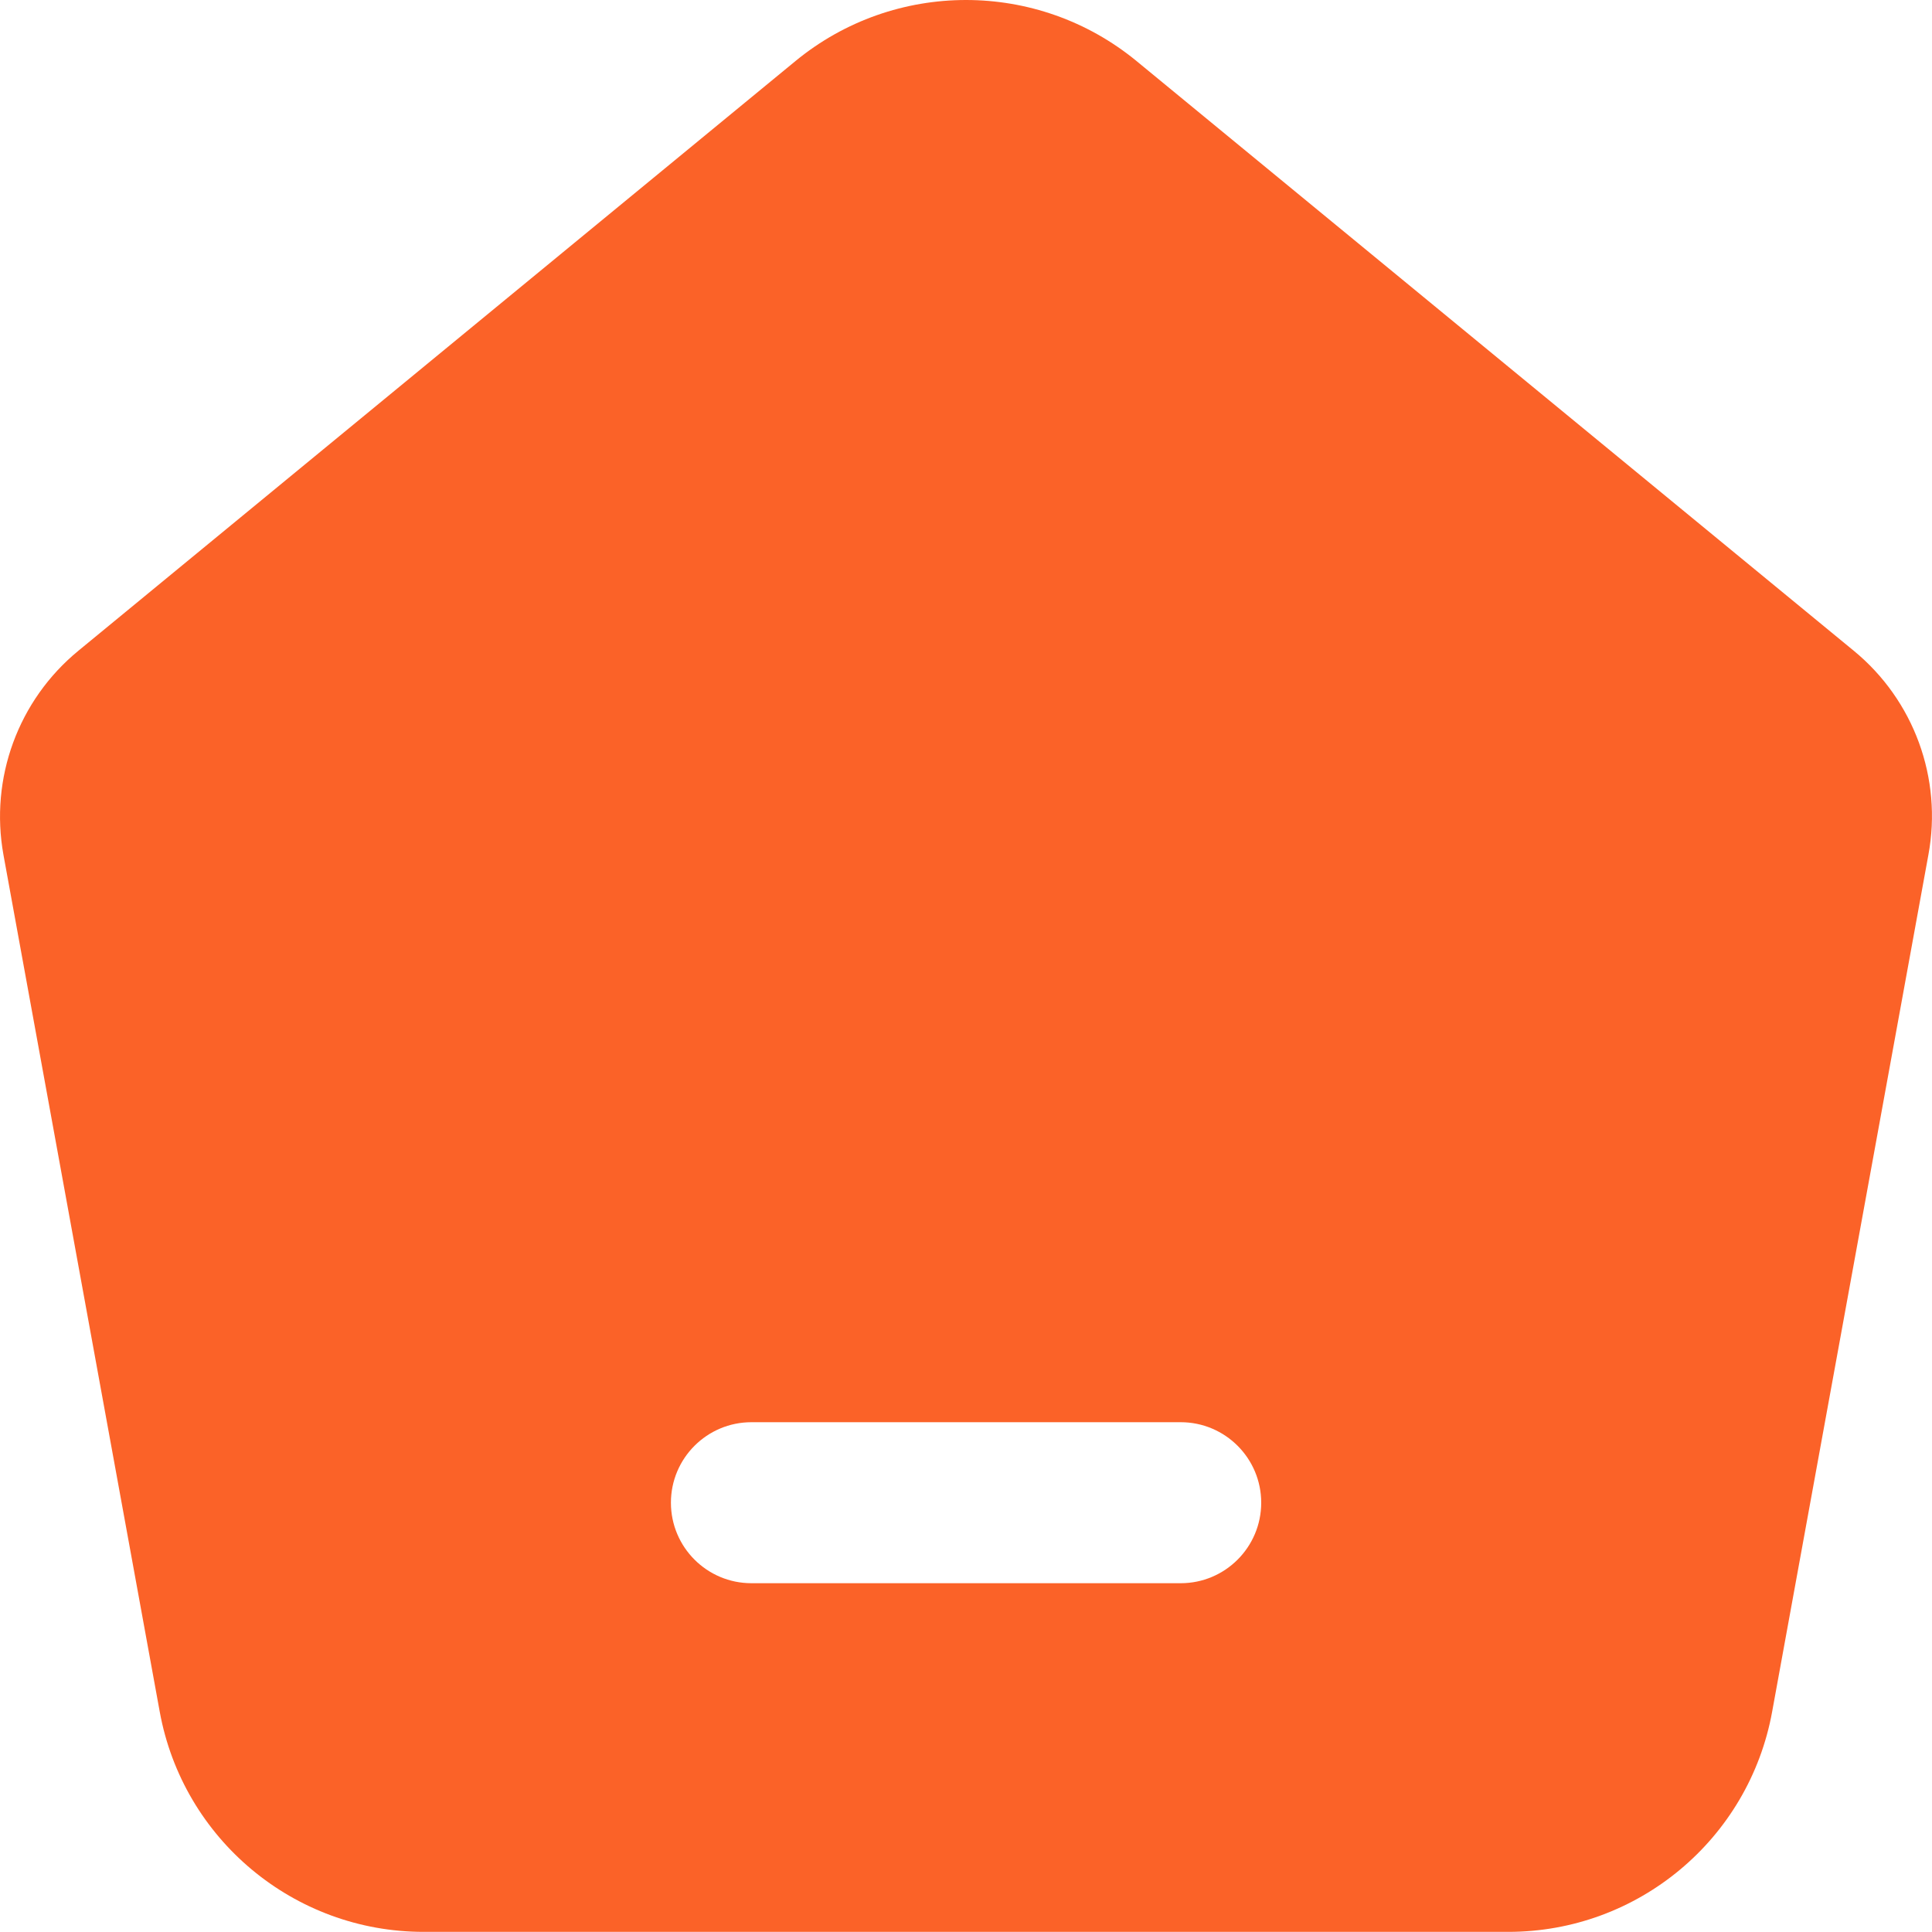
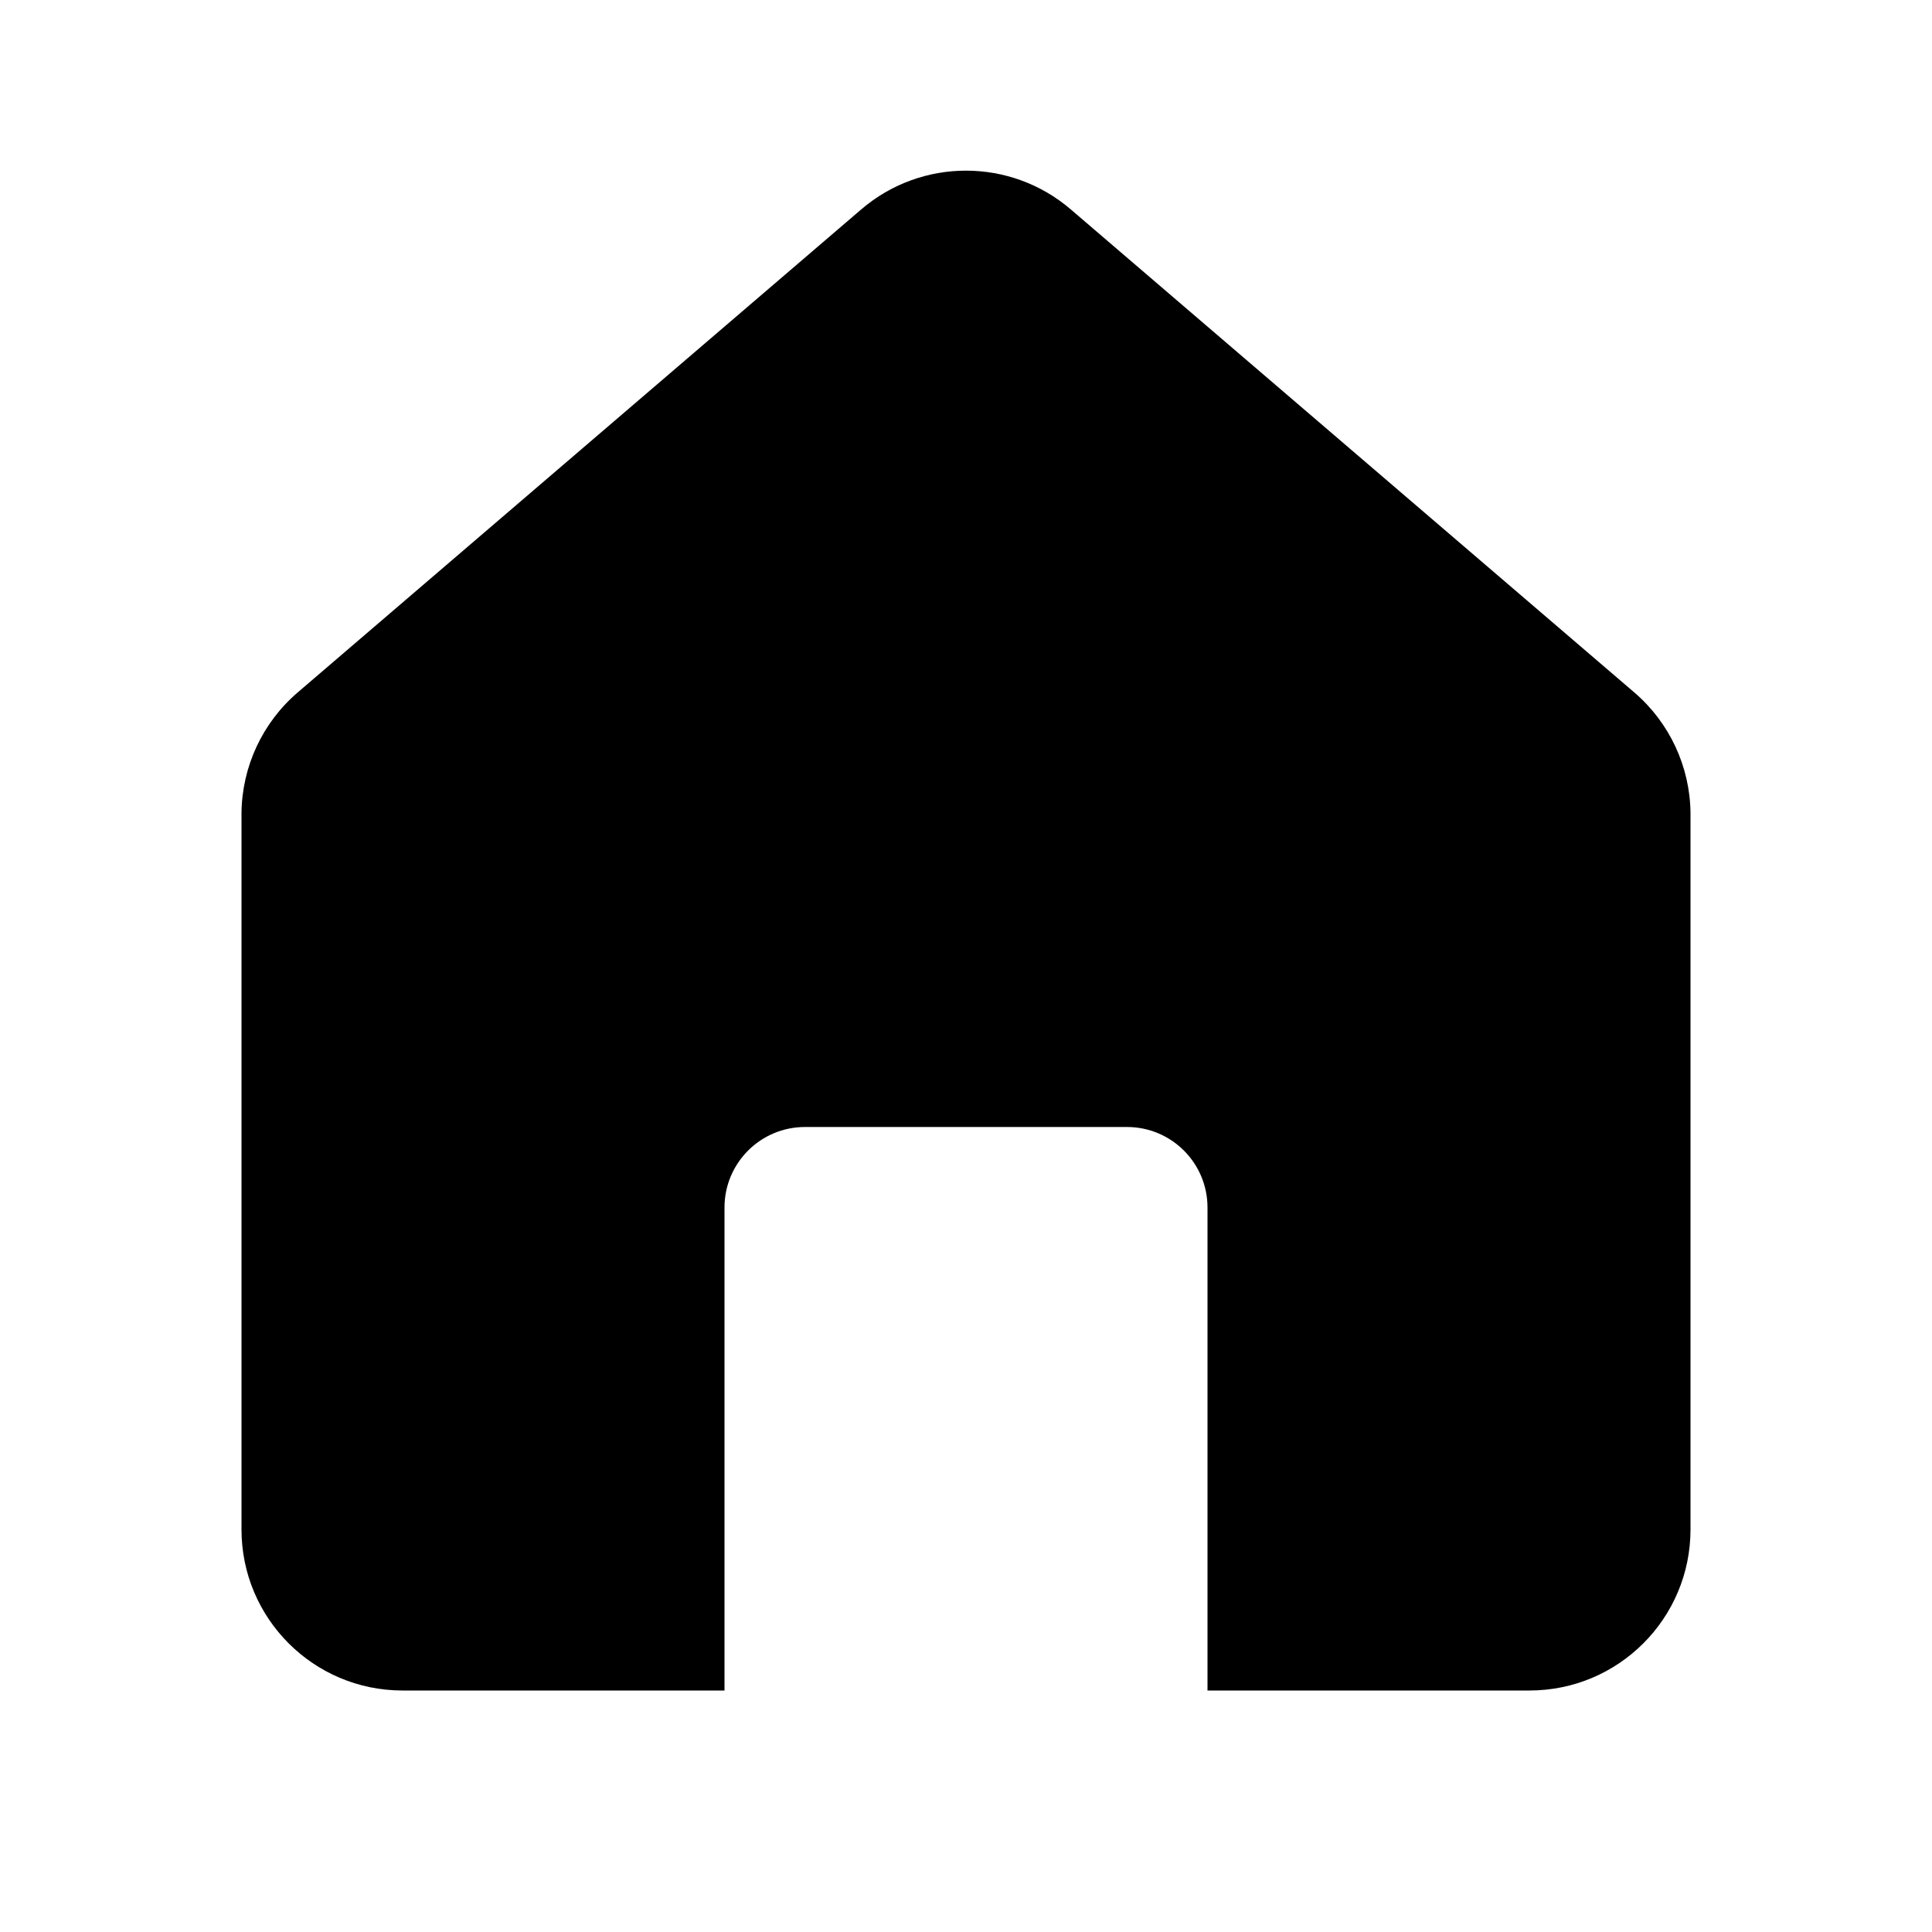
- <svg xmlns="http://www.w3.org/2000/svg" width="15" height="15" viewBox="0 0 15 15" fill="none">
-   <path fill-rule="evenodd" clip-rule="evenodd" d="M14.392 5.052L8.824 0.474C8.055 -0.158 6.945 -0.158 6.176 0.474L0.609 5.052C0.141 5.436 -0.081 6.043 0.027 6.638L1.24 13.289C1.42 14.279 2.283 14.999 3.289 14.999H11.71C12.717 14.999 13.579 14.279 13.759 13.289L14.972 6.637C15.082 6.044 14.86 5.436 14.392 5.052ZM9.167 12.292H5.834C5.489 12.292 5.209 12.012 5.209 11.667C5.209 11.322 5.489 11.042 5.834 11.042H9.167C9.512 11.042 9.792 11.322 9.792 11.667C9.792 12.012 9.512 12.292 9.167 12.292Z" fill="#FB6228" />
+ <svg xmlns="http://www.w3.org/2000/svg" width="24" height="24" viewBox="0 0 24 24" fill="currentColor">
+   <path d="M10.7 2.6a2 2 0 0 1 2.6 0l7 6A2 2 0 0 1 21 10.1V19a2 2 0 0 1-2 2h-4v-6a1 1 0 0 0-1-1h-4a1 1 0 0 0-1 1v6H5a2 2 0 0 1-2-2v-8.9a2 2 0 0 1 .7-1.5Z" />
</svg>
